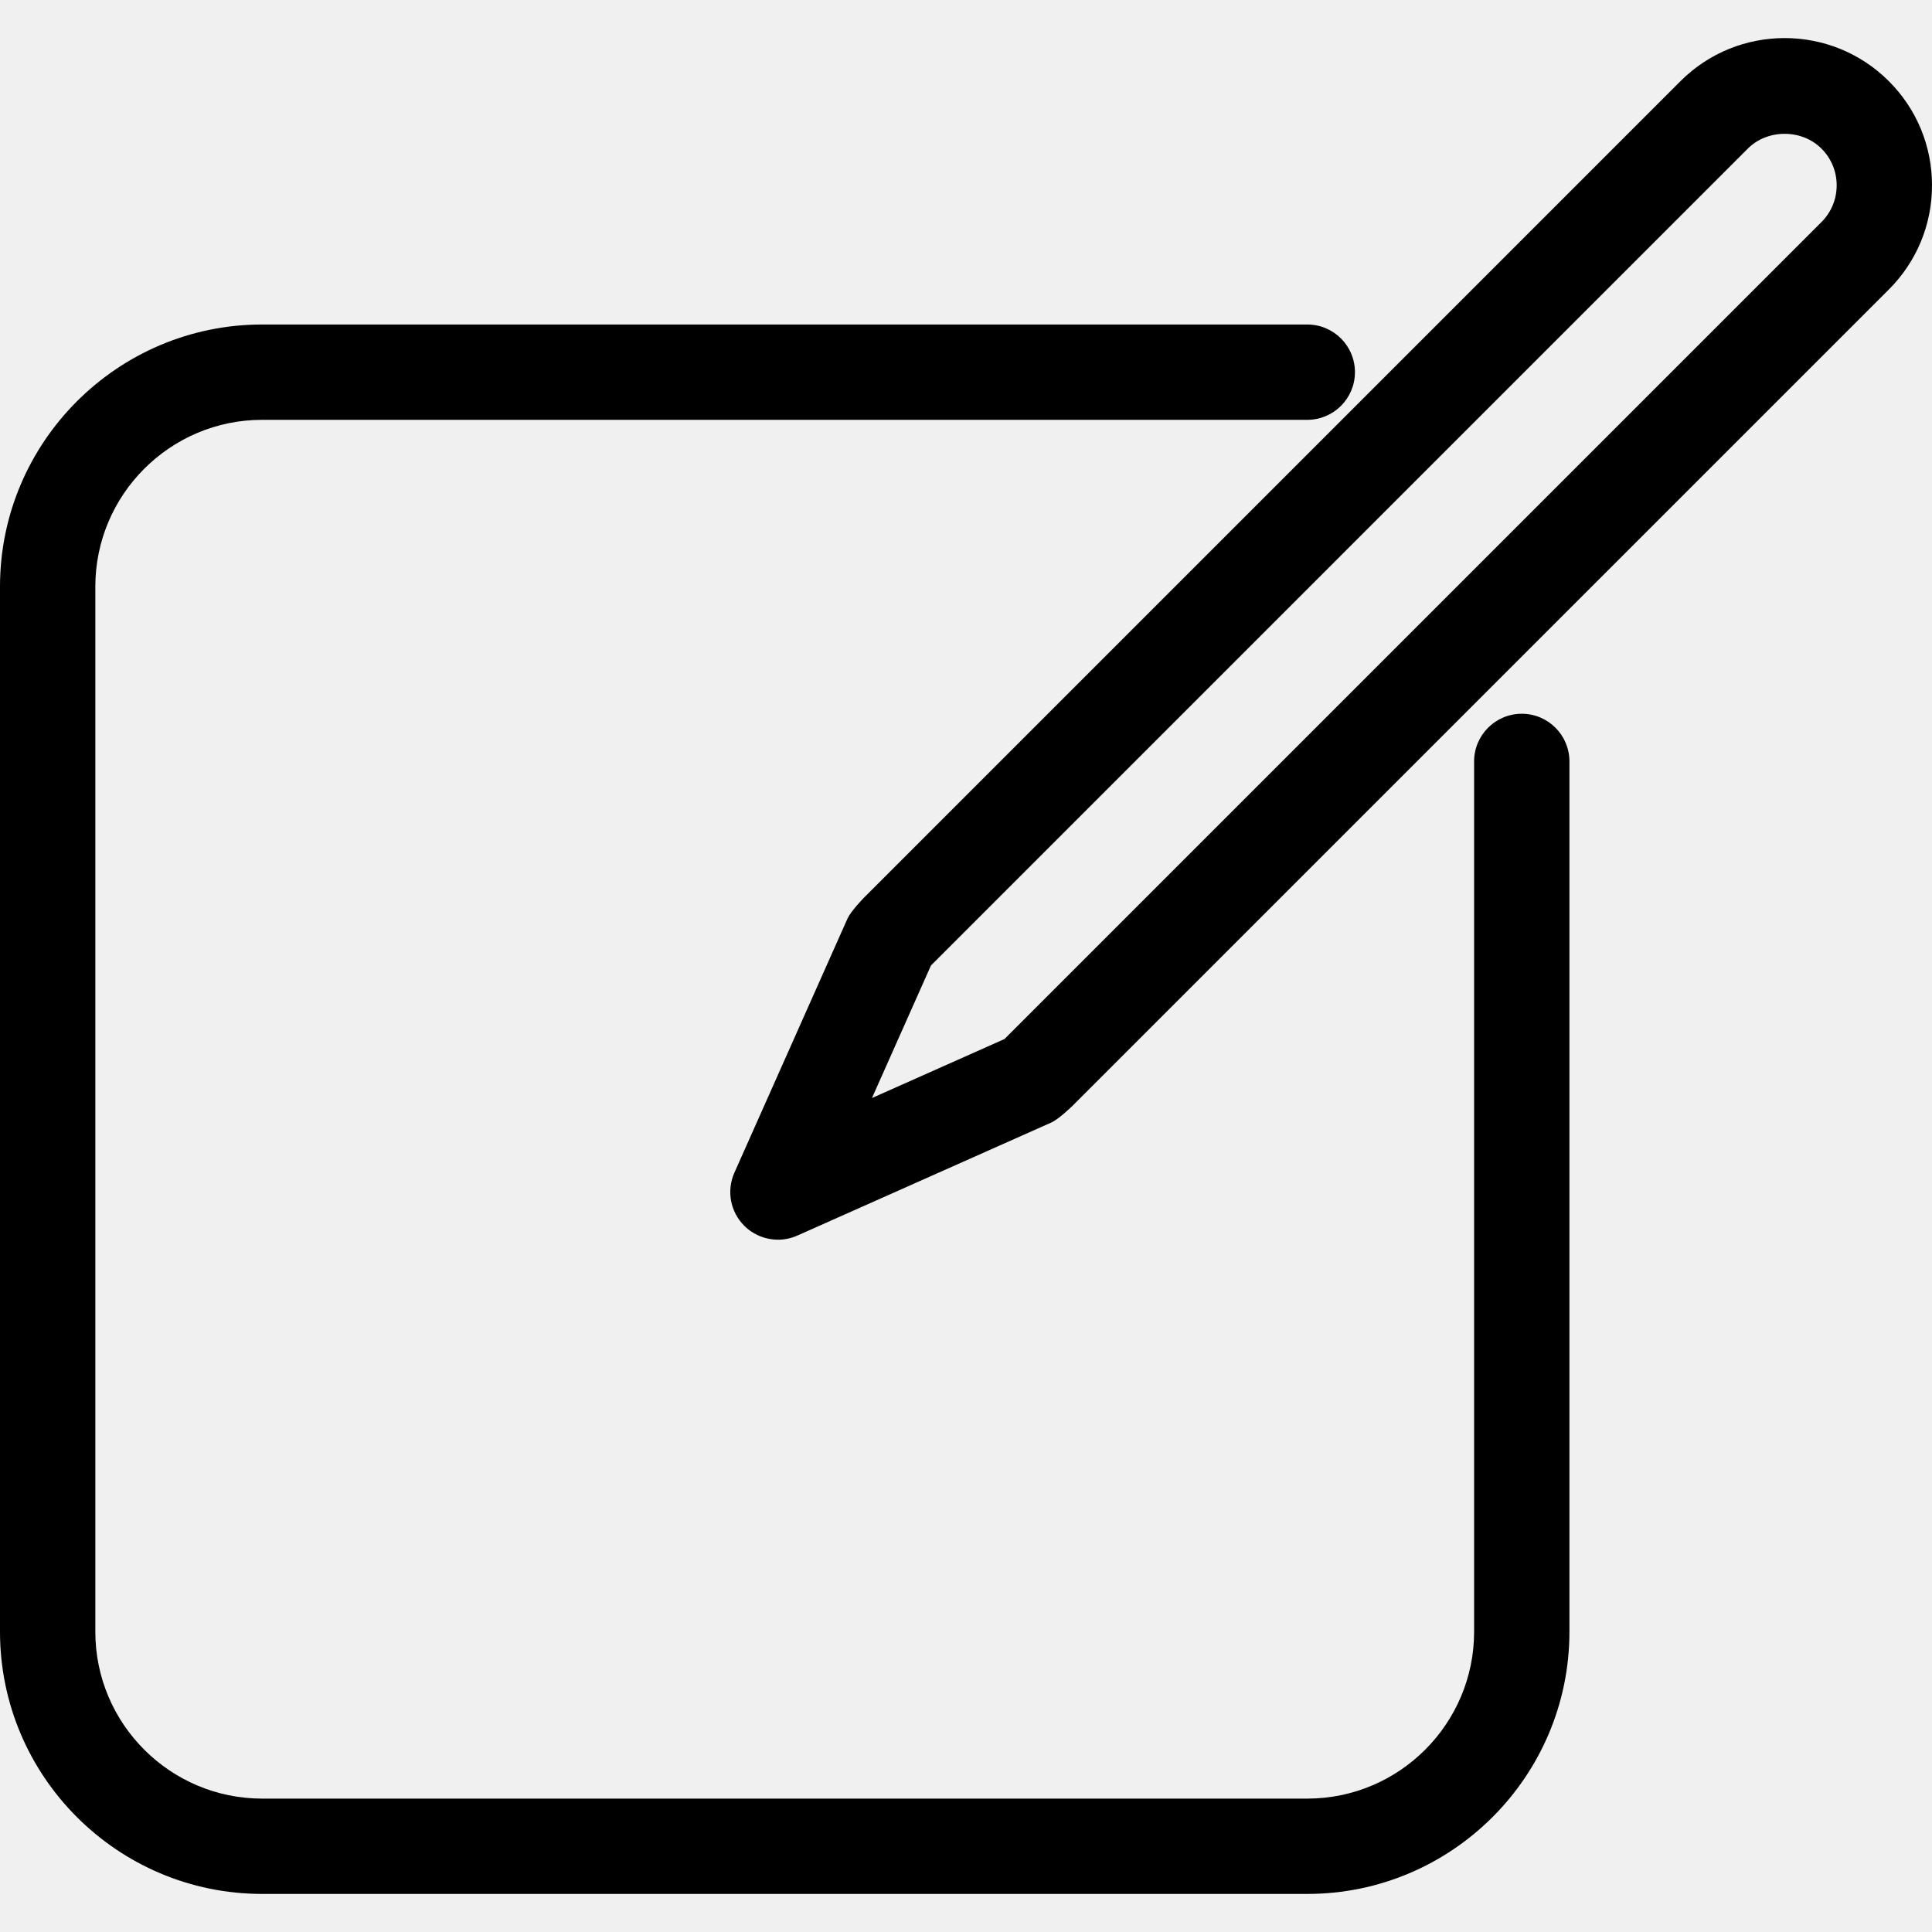
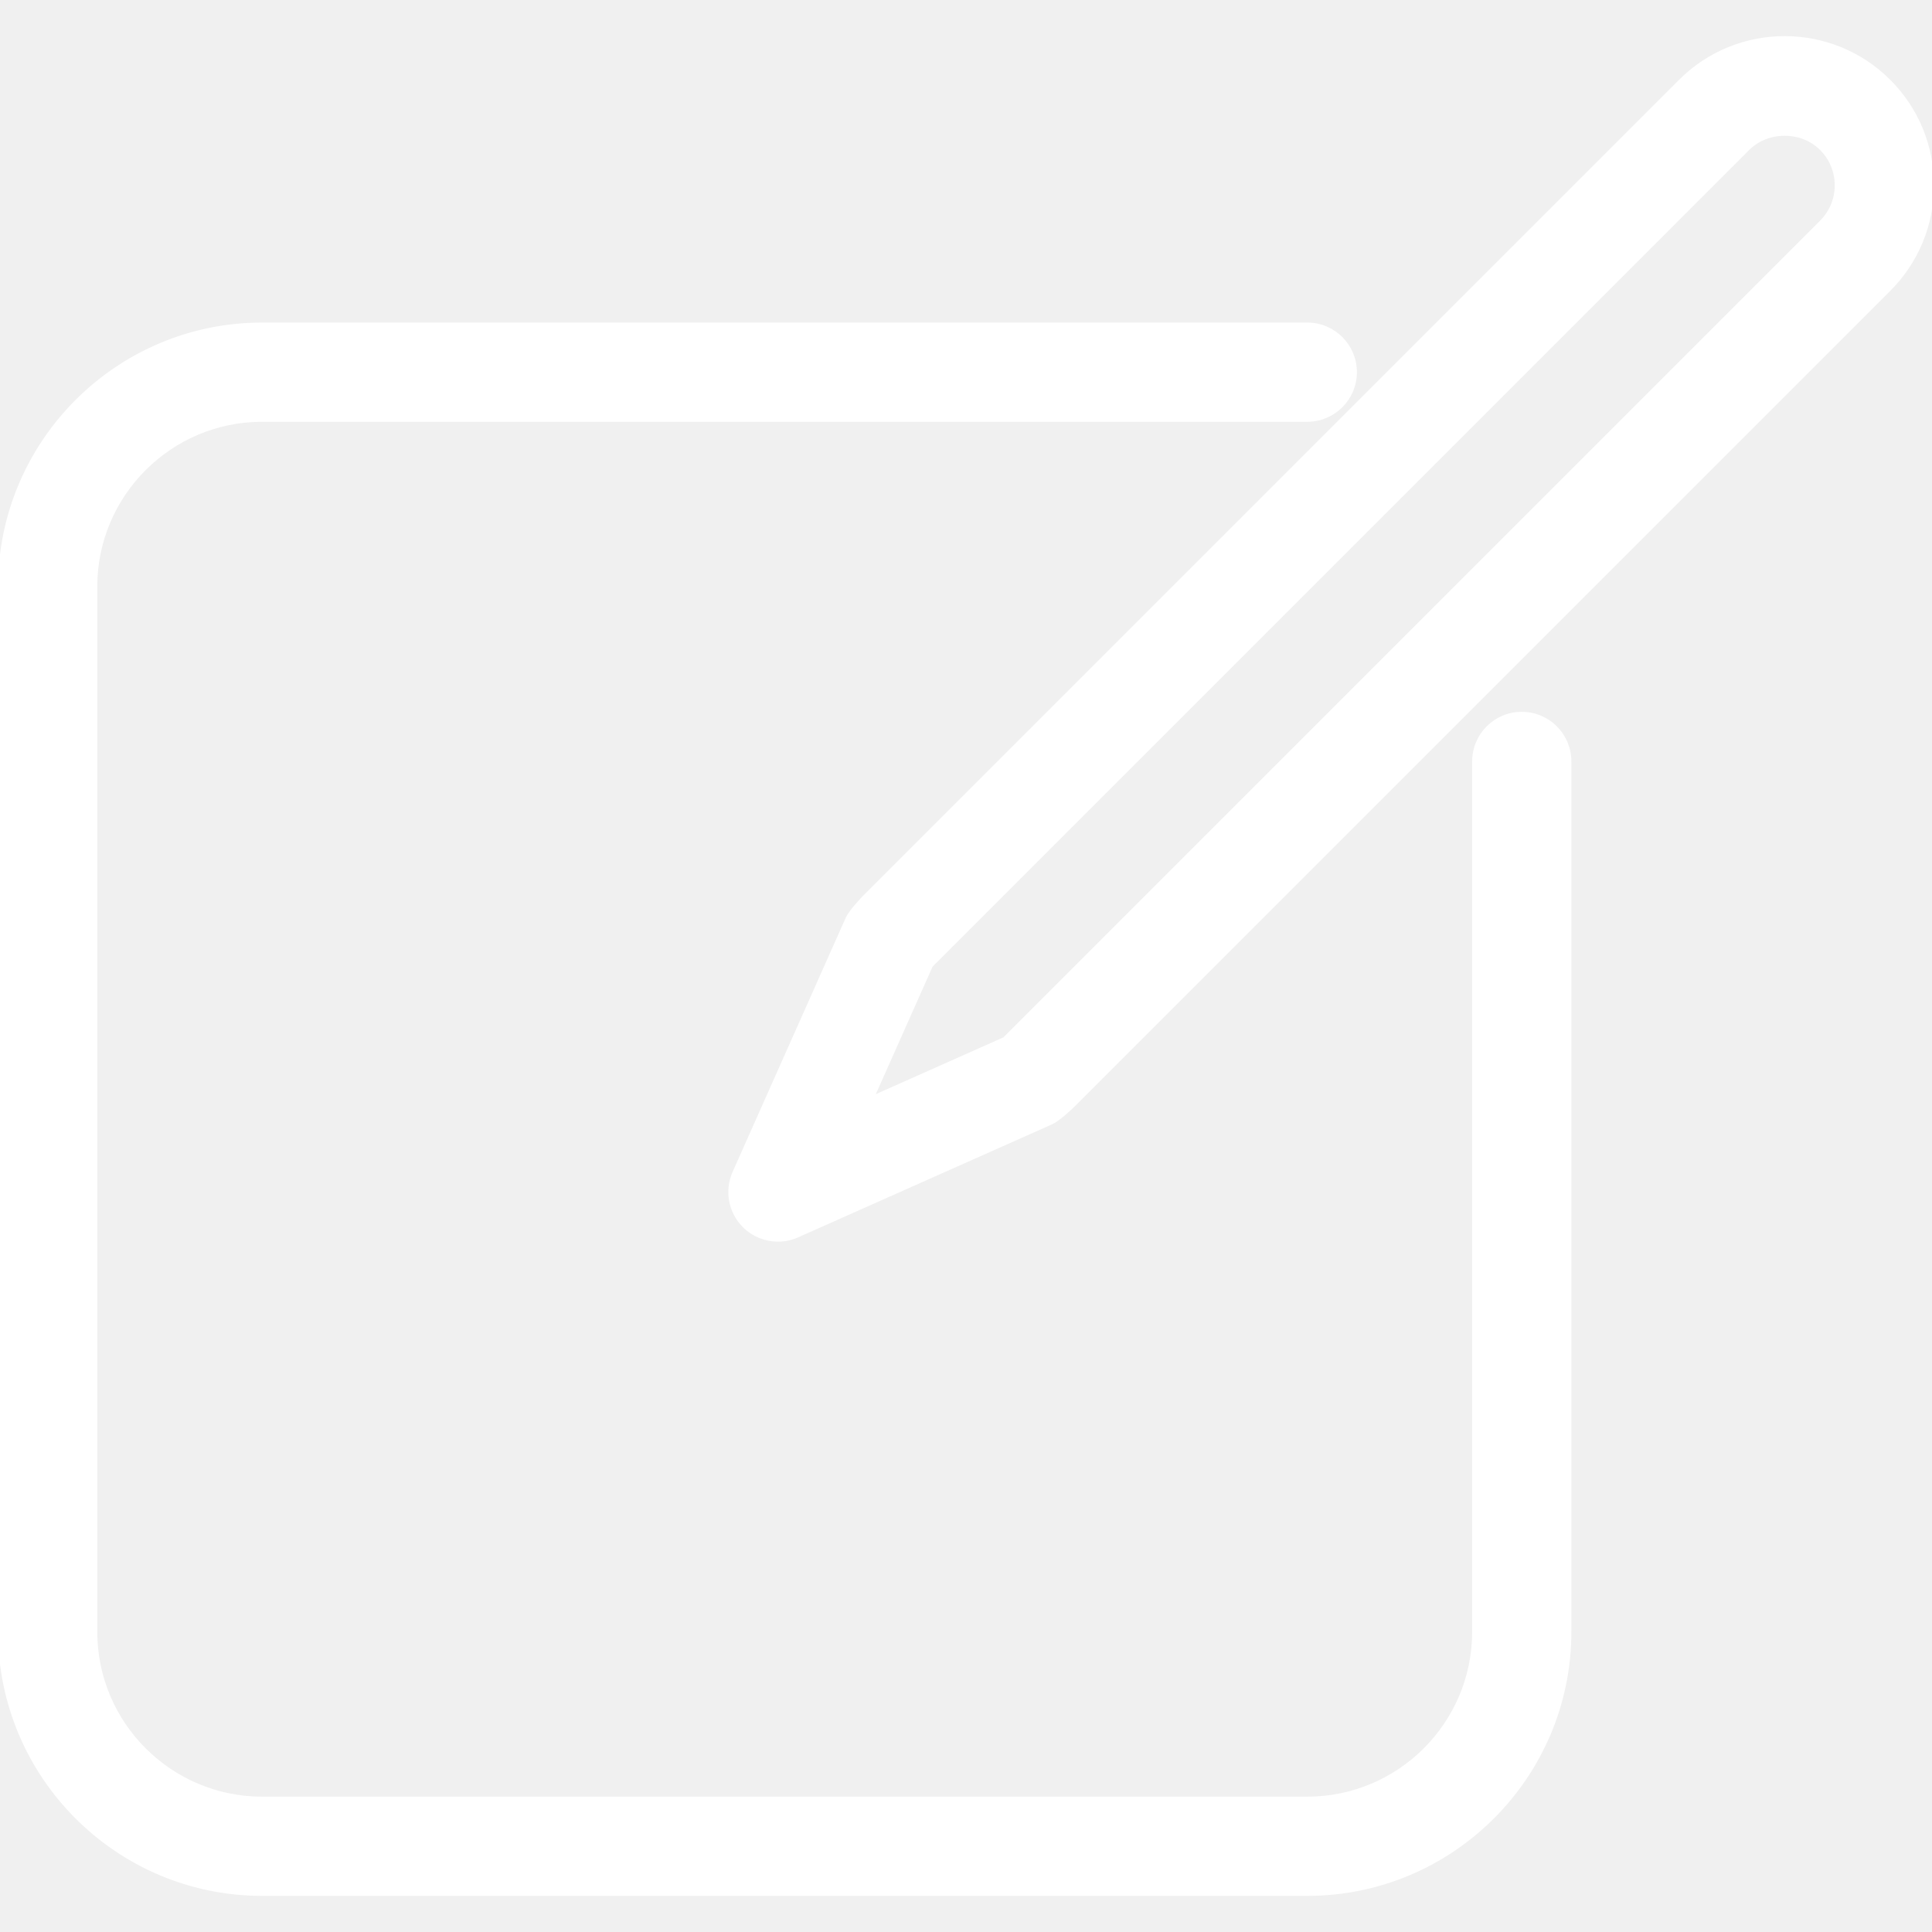
- <svg xmlns="http://www.w3.org/2000/svg" fill="#000000" version="1.1" id="Capa_1" width="64px" height="64px" viewBox="0 0 494.936 494.936" xml:space="preserve">
+ <svg xmlns="http://www.w3.org/2000/svg" fill="#ffffff" version="1.1" id="Capa_1" width="64px" height="64px" viewBox="0 0 494.936 494.936" xml:space="preserve" stroke="#ffffff">
  <g id="SVGRepo_bgCarrier" stroke-width="0" />
  <g id="SVGRepo_tracerCarrier" stroke-linecap="round" stroke-linejoin="round" />
  <g id="SVGRepo_iconCarrier">
    <g>
      <g>
        <path d="M389.844,182.85c-6.743,0-12.21,5.467-12.21,12.21v222.968c0,23.562-19.174,42.735-42.736,42.735H67.157 c-23.562,0-42.736-19.174-42.736-42.735V150.285c0-23.562,19.174-42.735,42.736-42.735h267.741c6.743,0,12.21-5.467,12.21-12.21 s-5.467-12.21-12.21-12.21H67.157C30.126,83.13,0,113.255,0,150.285v267.743c0,37.029,30.126,67.155,67.157,67.155h267.741 c37.03,0,67.156-30.126,67.156-67.155V195.061C402.054,188.318,396.587,182.85,389.844,182.85z" />
        <path d="M483.876,20.791c-14.72-14.72-38.669-14.714-53.377,0L221.352,229.944c-0.28,0.28-3.434,3.559-4.251,5.396l-28.963,65.069 c-2.057,4.619-1.056,10.027,2.521,13.6c2.337,2.336,5.461,3.576,8.639,3.576c1.675,0,3.362-0.346,4.96-1.057l65.07-28.963 c1.83-0.815,5.114-3.97,5.396-4.25L483.876,74.169c7.131-7.131,11.06-16.61,11.06-26.692 C494.936,37.396,491.007,27.915,483.876,20.791z M466.61,56.897L257.457,266.05c-0.035,0.036-0.055,0.078-0.089,0.107 l-33.989,15.131L238.51,247.3c0.03-0.036,0.071-0.055,0.107-0.09L447.765,38.058c5.038-5.039,13.819-5.033,18.846,0.005 c2.518,2.51,3.905,5.855,3.905,9.414C470.516,51.036,469.127,54.38,466.61,56.897z" />
      </g>
    </g>
  </g>
</svg>
